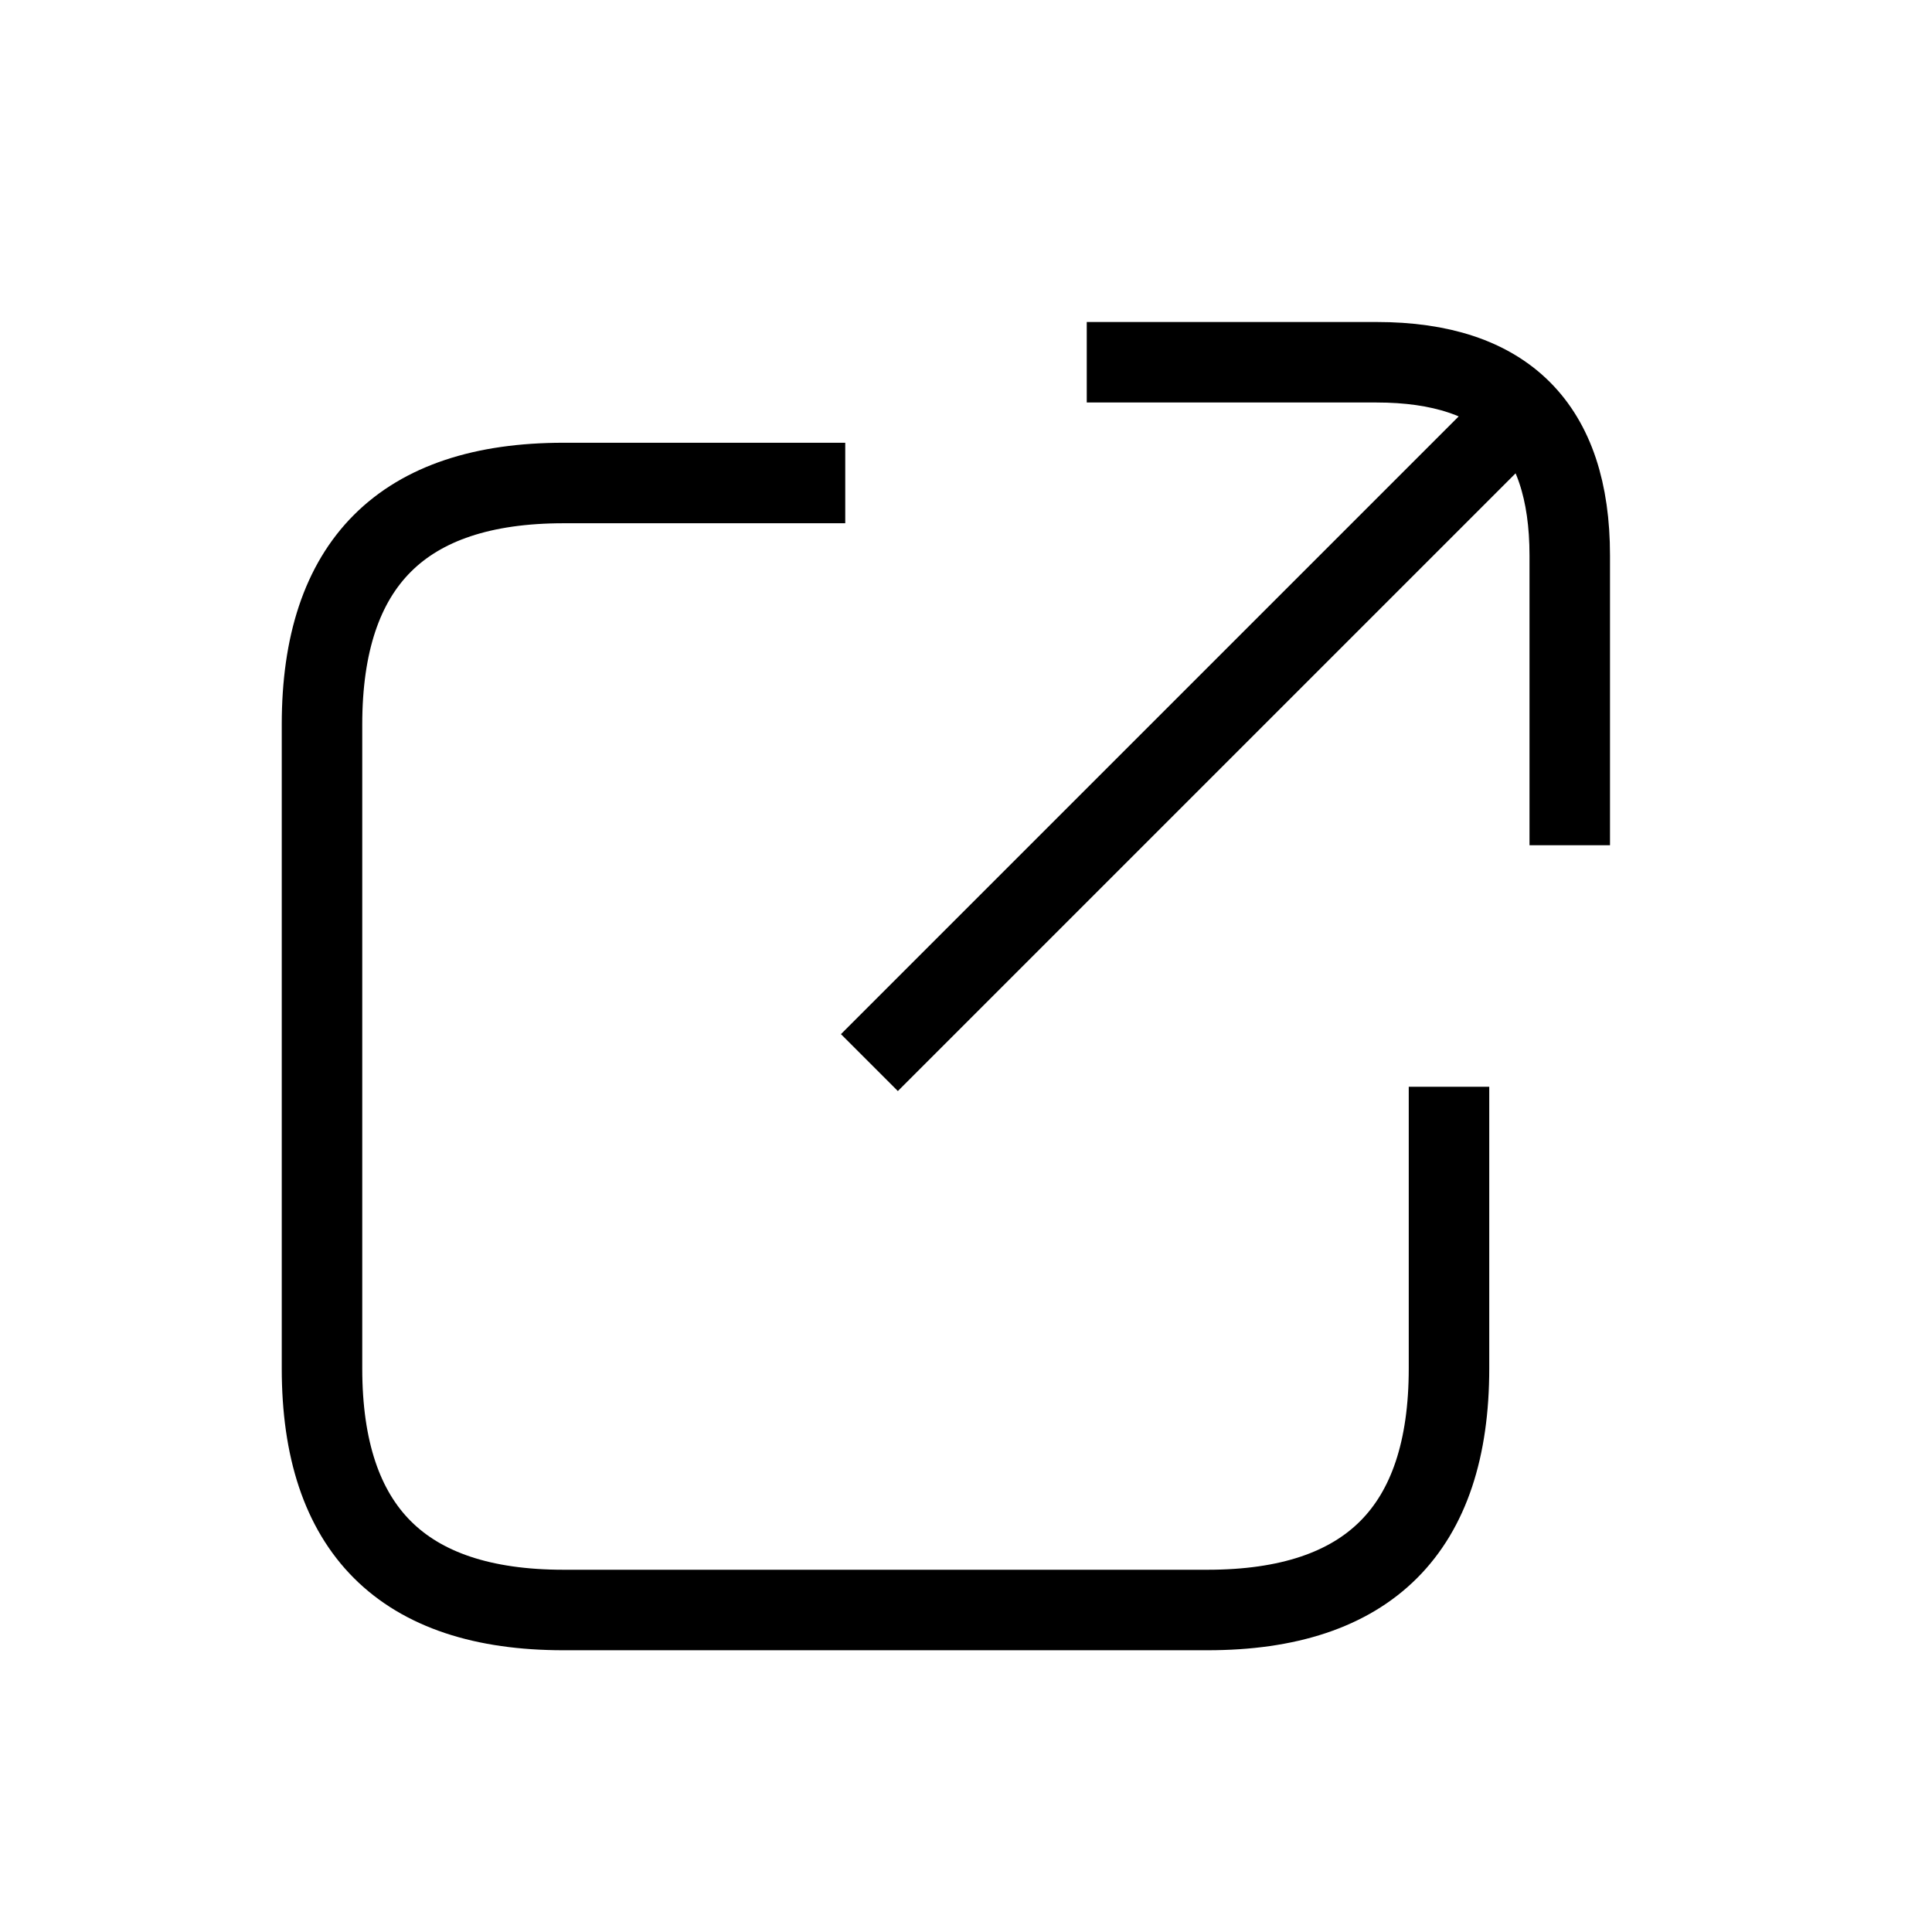
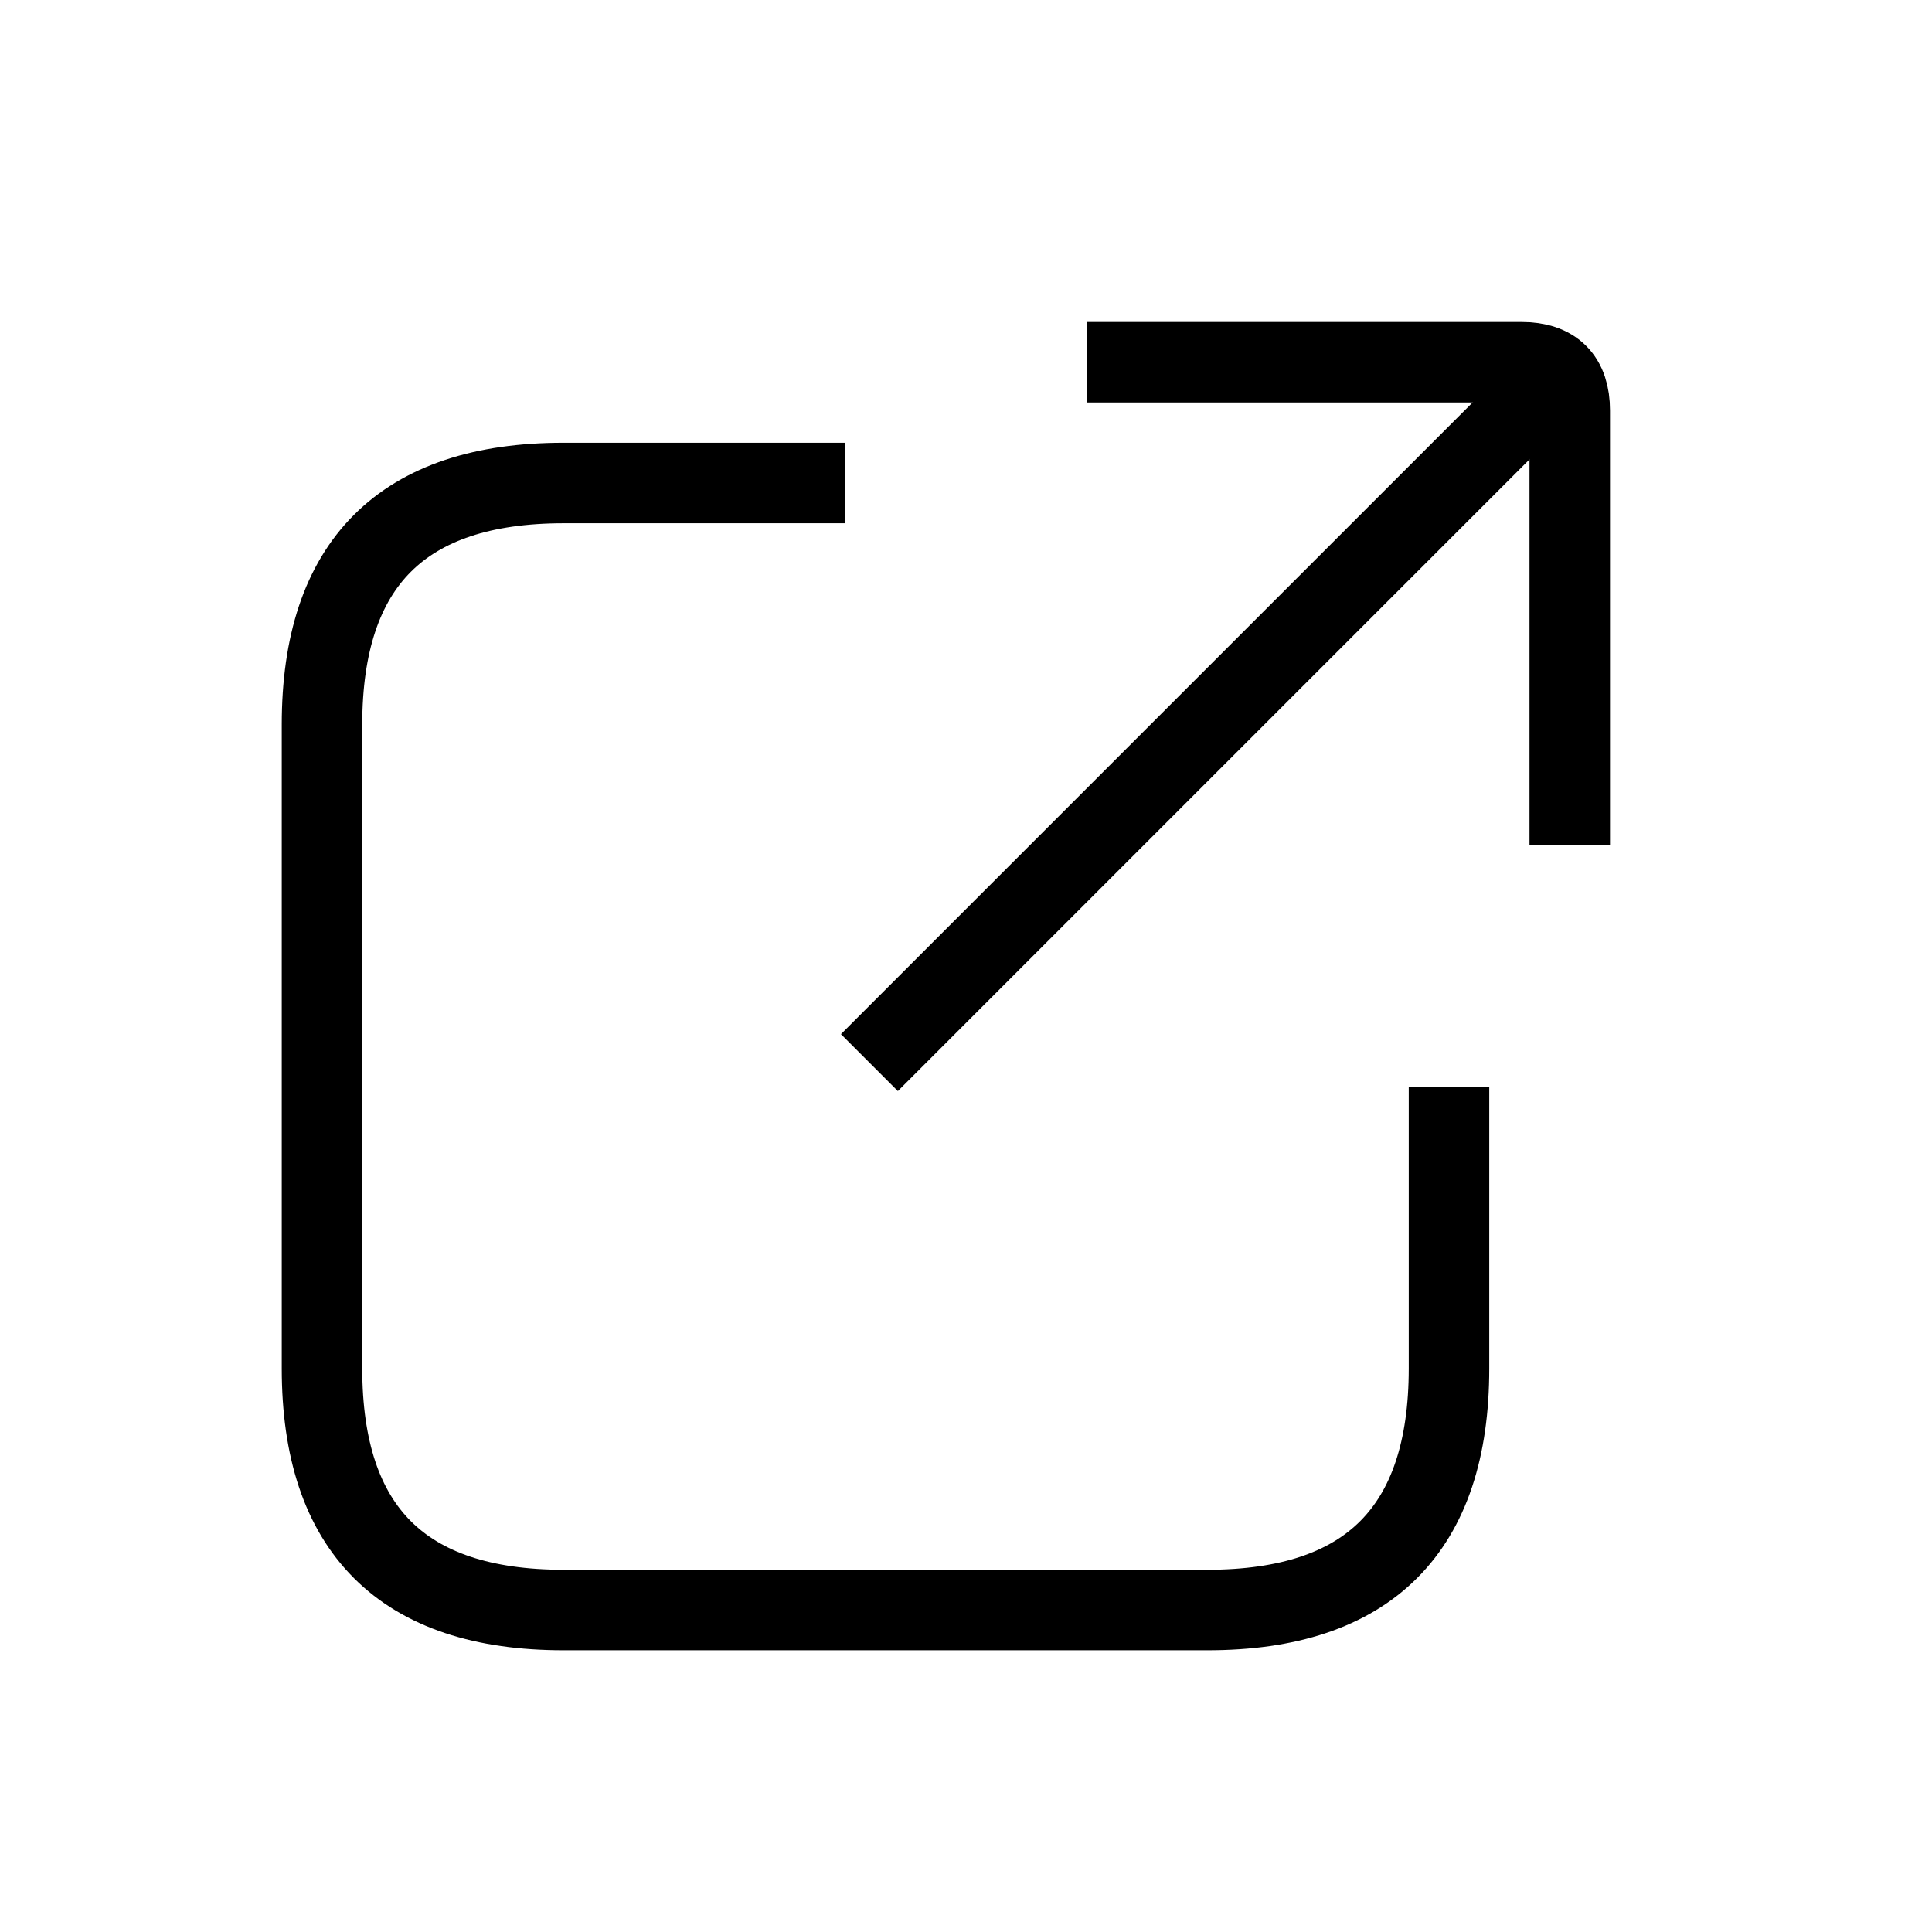
<svg xmlns="http://www.w3.org/2000/svg" viewBox="0 0 24 24" fill="none" stroke="currentColor">
  <path d="M18 13.5L18 17Q18 20 15 20L7 20Q4 20 4 17L4 9Q4 6 7 6L10.5 6" />
-   <path d="M10.8 13.2L18.90 5.10" />
-   <path d="M13.5 4.5L17.1 4.5Q19.5 4.5 19.5 6.9L19.5 10.5" />
+   <path d="M10.8 13.2L19.35 4.65" />
+   <path d="M13.5 4.5L18.9 4.5Q19.5 4.5 19.5 5.1L19.5 10.5" />
</svg>
